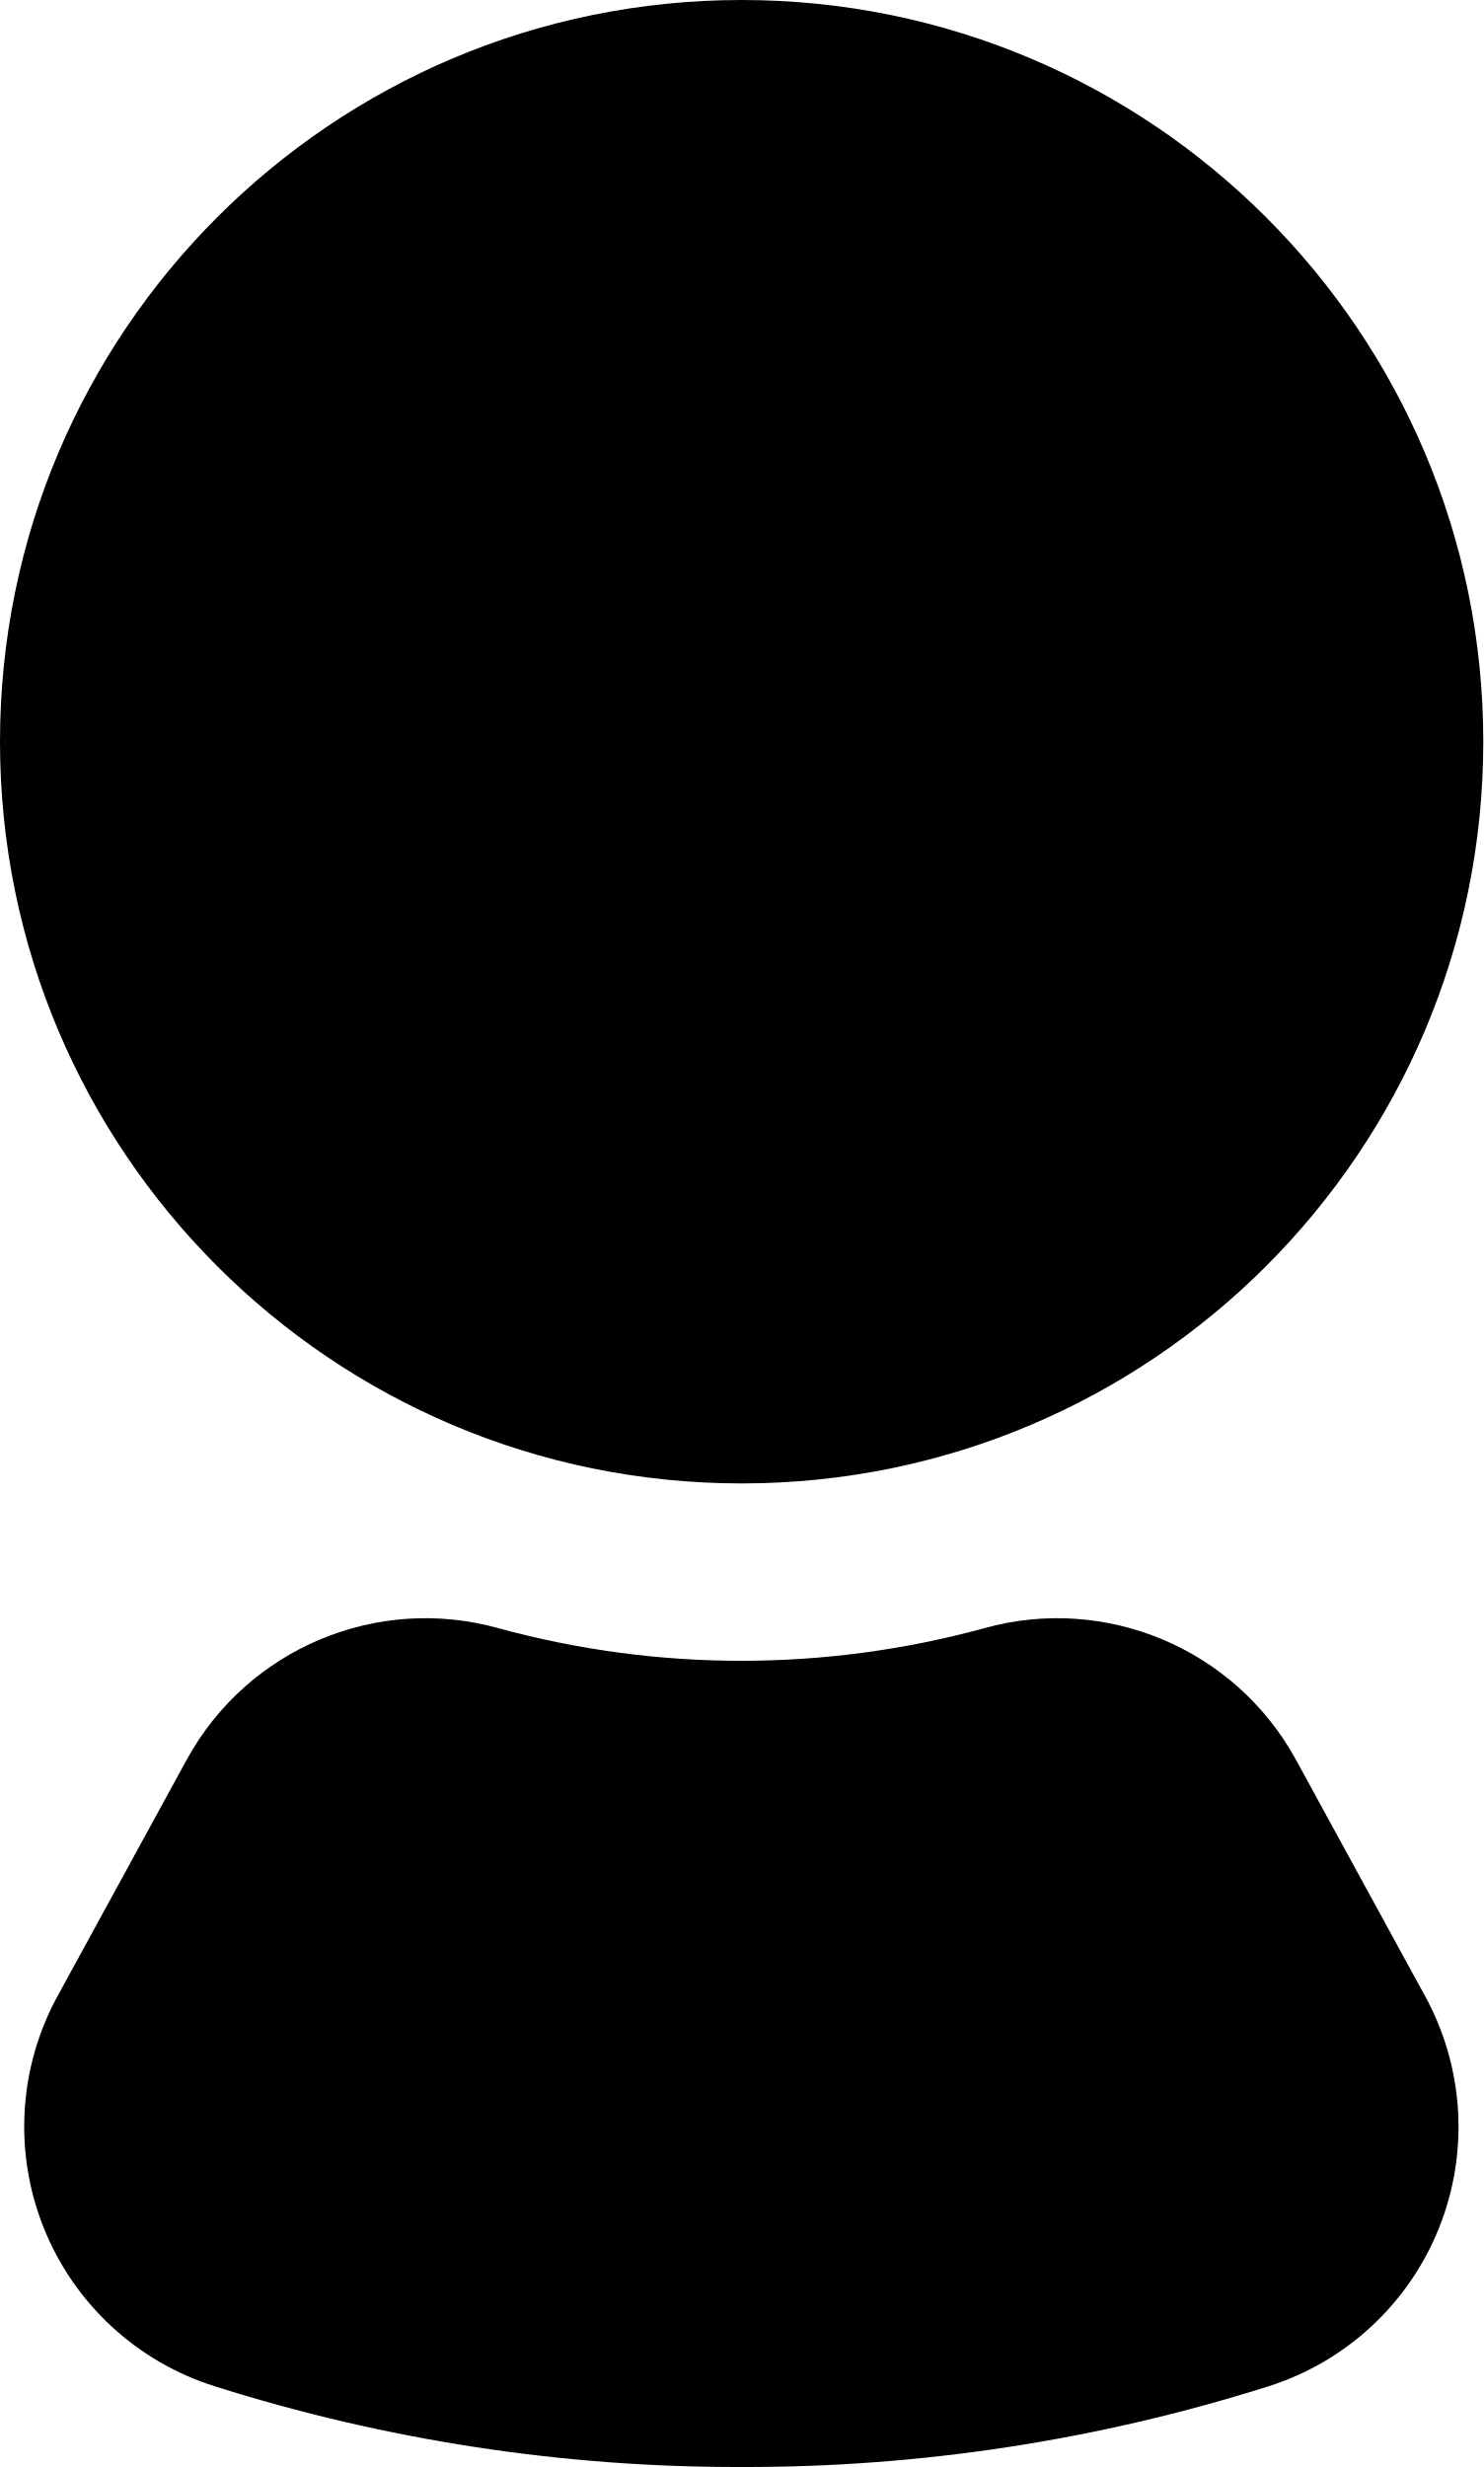
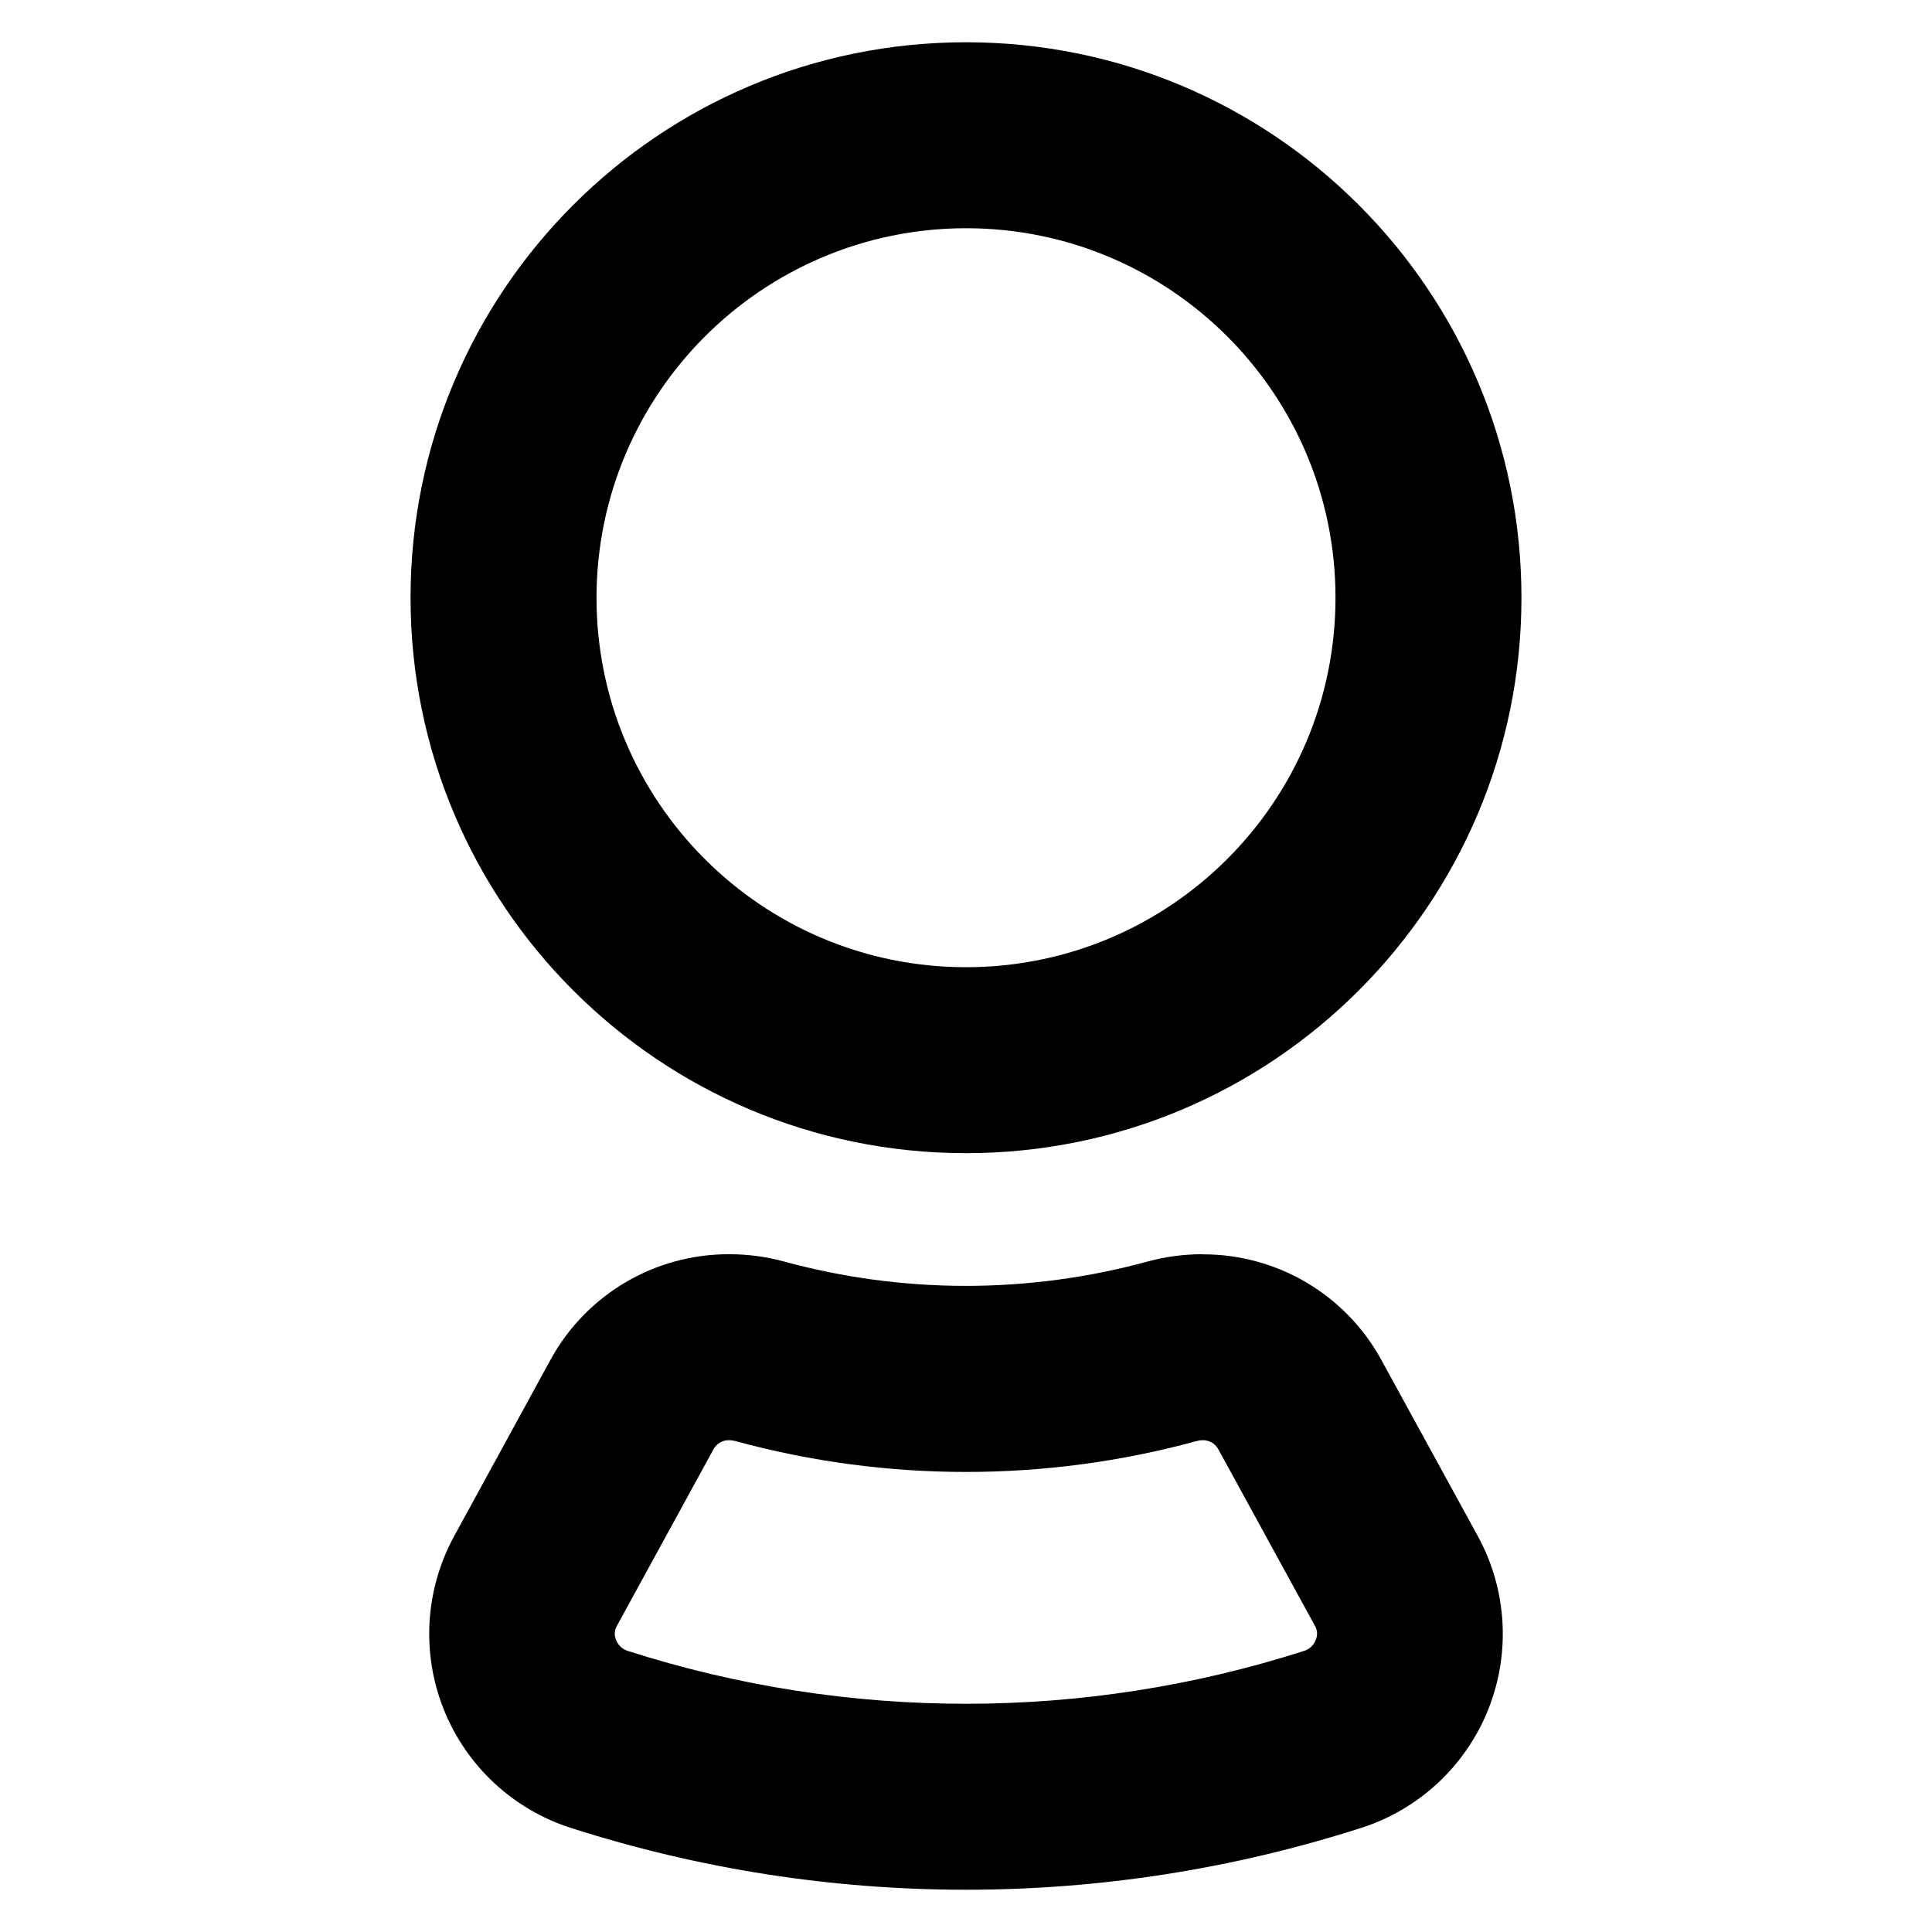
- <svg xmlns="http://www.w3.org/2000/svg" viewBox="0 0 46 76.5">
+ <svg xmlns="http://www.w3.org/2000/svg" viewBox="0 0 80 80">
  <g id="Layer_1" data-name="Layer 1">
-     <circle cx="23" cy="23" r="23" />
-     <path d="M23,76.5A53.69,53.69,0,0,1,6.67,74,8.44,8.44,0,0,1,1.8,61.87l4-7.32a8.44,8.44,0,0,1,9.66-4.06,28.57,28.57,0,0,0,15.06,0,8.44,8.44,0,0,1,9.66,4.06l4,7.32A8.44,8.44,0,0,1,39.33,74,53.69,53.69,0,0,1,23,76.5Z" />
+     <path d="M40,9.45a15.3,15.3,0,1,1-15.3,15.3A15.317,15.317,0,0,1,40,9.45m0-7.7a23,23,0,1,0,23,23,23,23,0,0,0-23-23Z" />
+     <path d="M30.2,59.635a.885.885,0,0,1,.237.033,36.3,36.3,0,0,0,19.125,0,.9.9,0,0,1,.238-.033.721.721,0,0,1,.637.356l4.008,7.325a.65.65,0,0,1,.036.595.759.759,0,0,1-.5.455,45.864,45.864,0,0,1-27.969,0,.759.759,0,0,1-.5-.455.647.647,0,0,1,.036-.595l4.008-7.325a.721.721,0,0,1,.637-.356m19.6-7.7a8.584,8.584,0,0,0-2.266.3,28.6,28.6,0,0,1-15.068,0,8.579,8.579,0,0,0-2.266-.3,8.4,8.4,0,0,0-7.392,4.36L18.8,63.619A8.438,8.438,0,0,0,23.67,75.7a53.563,53.563,0,0,0,32.66,0A8.437,8.437,0,0,0,61.2,63.619L57.192,56.3a8.4,8.4,0,0,0-7.392-4.36Z" />
  </g>
</svg>
